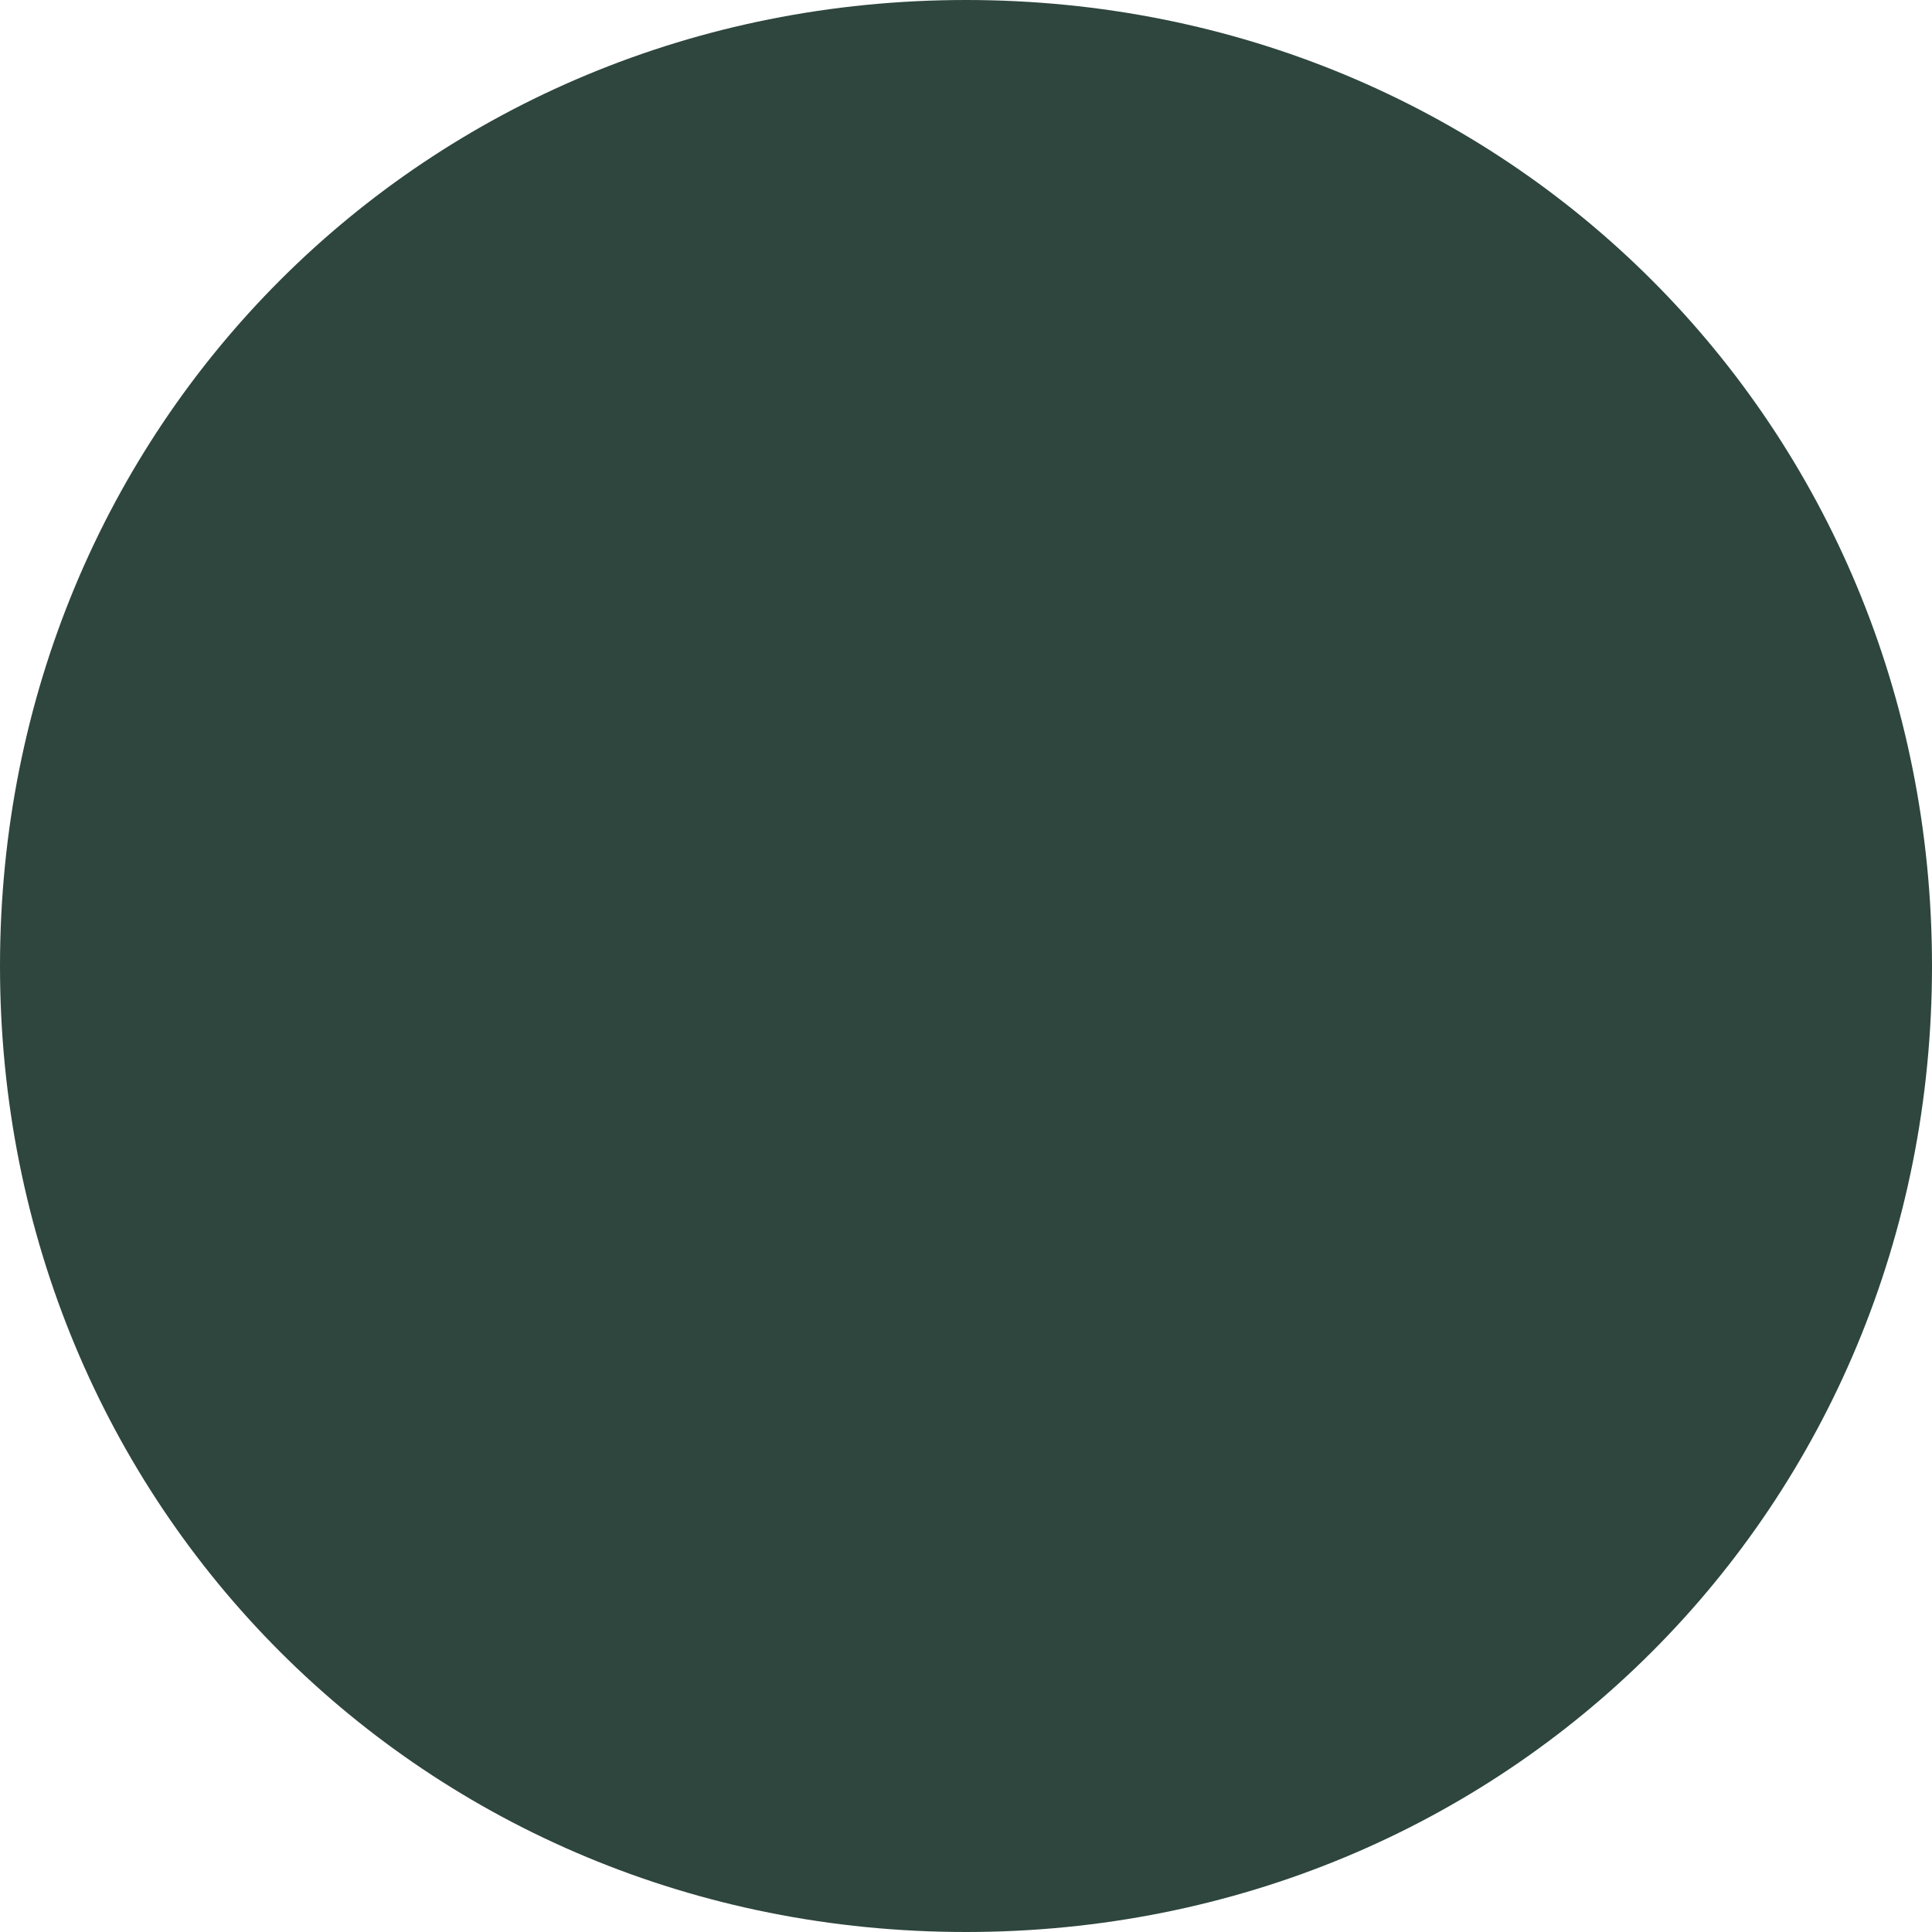
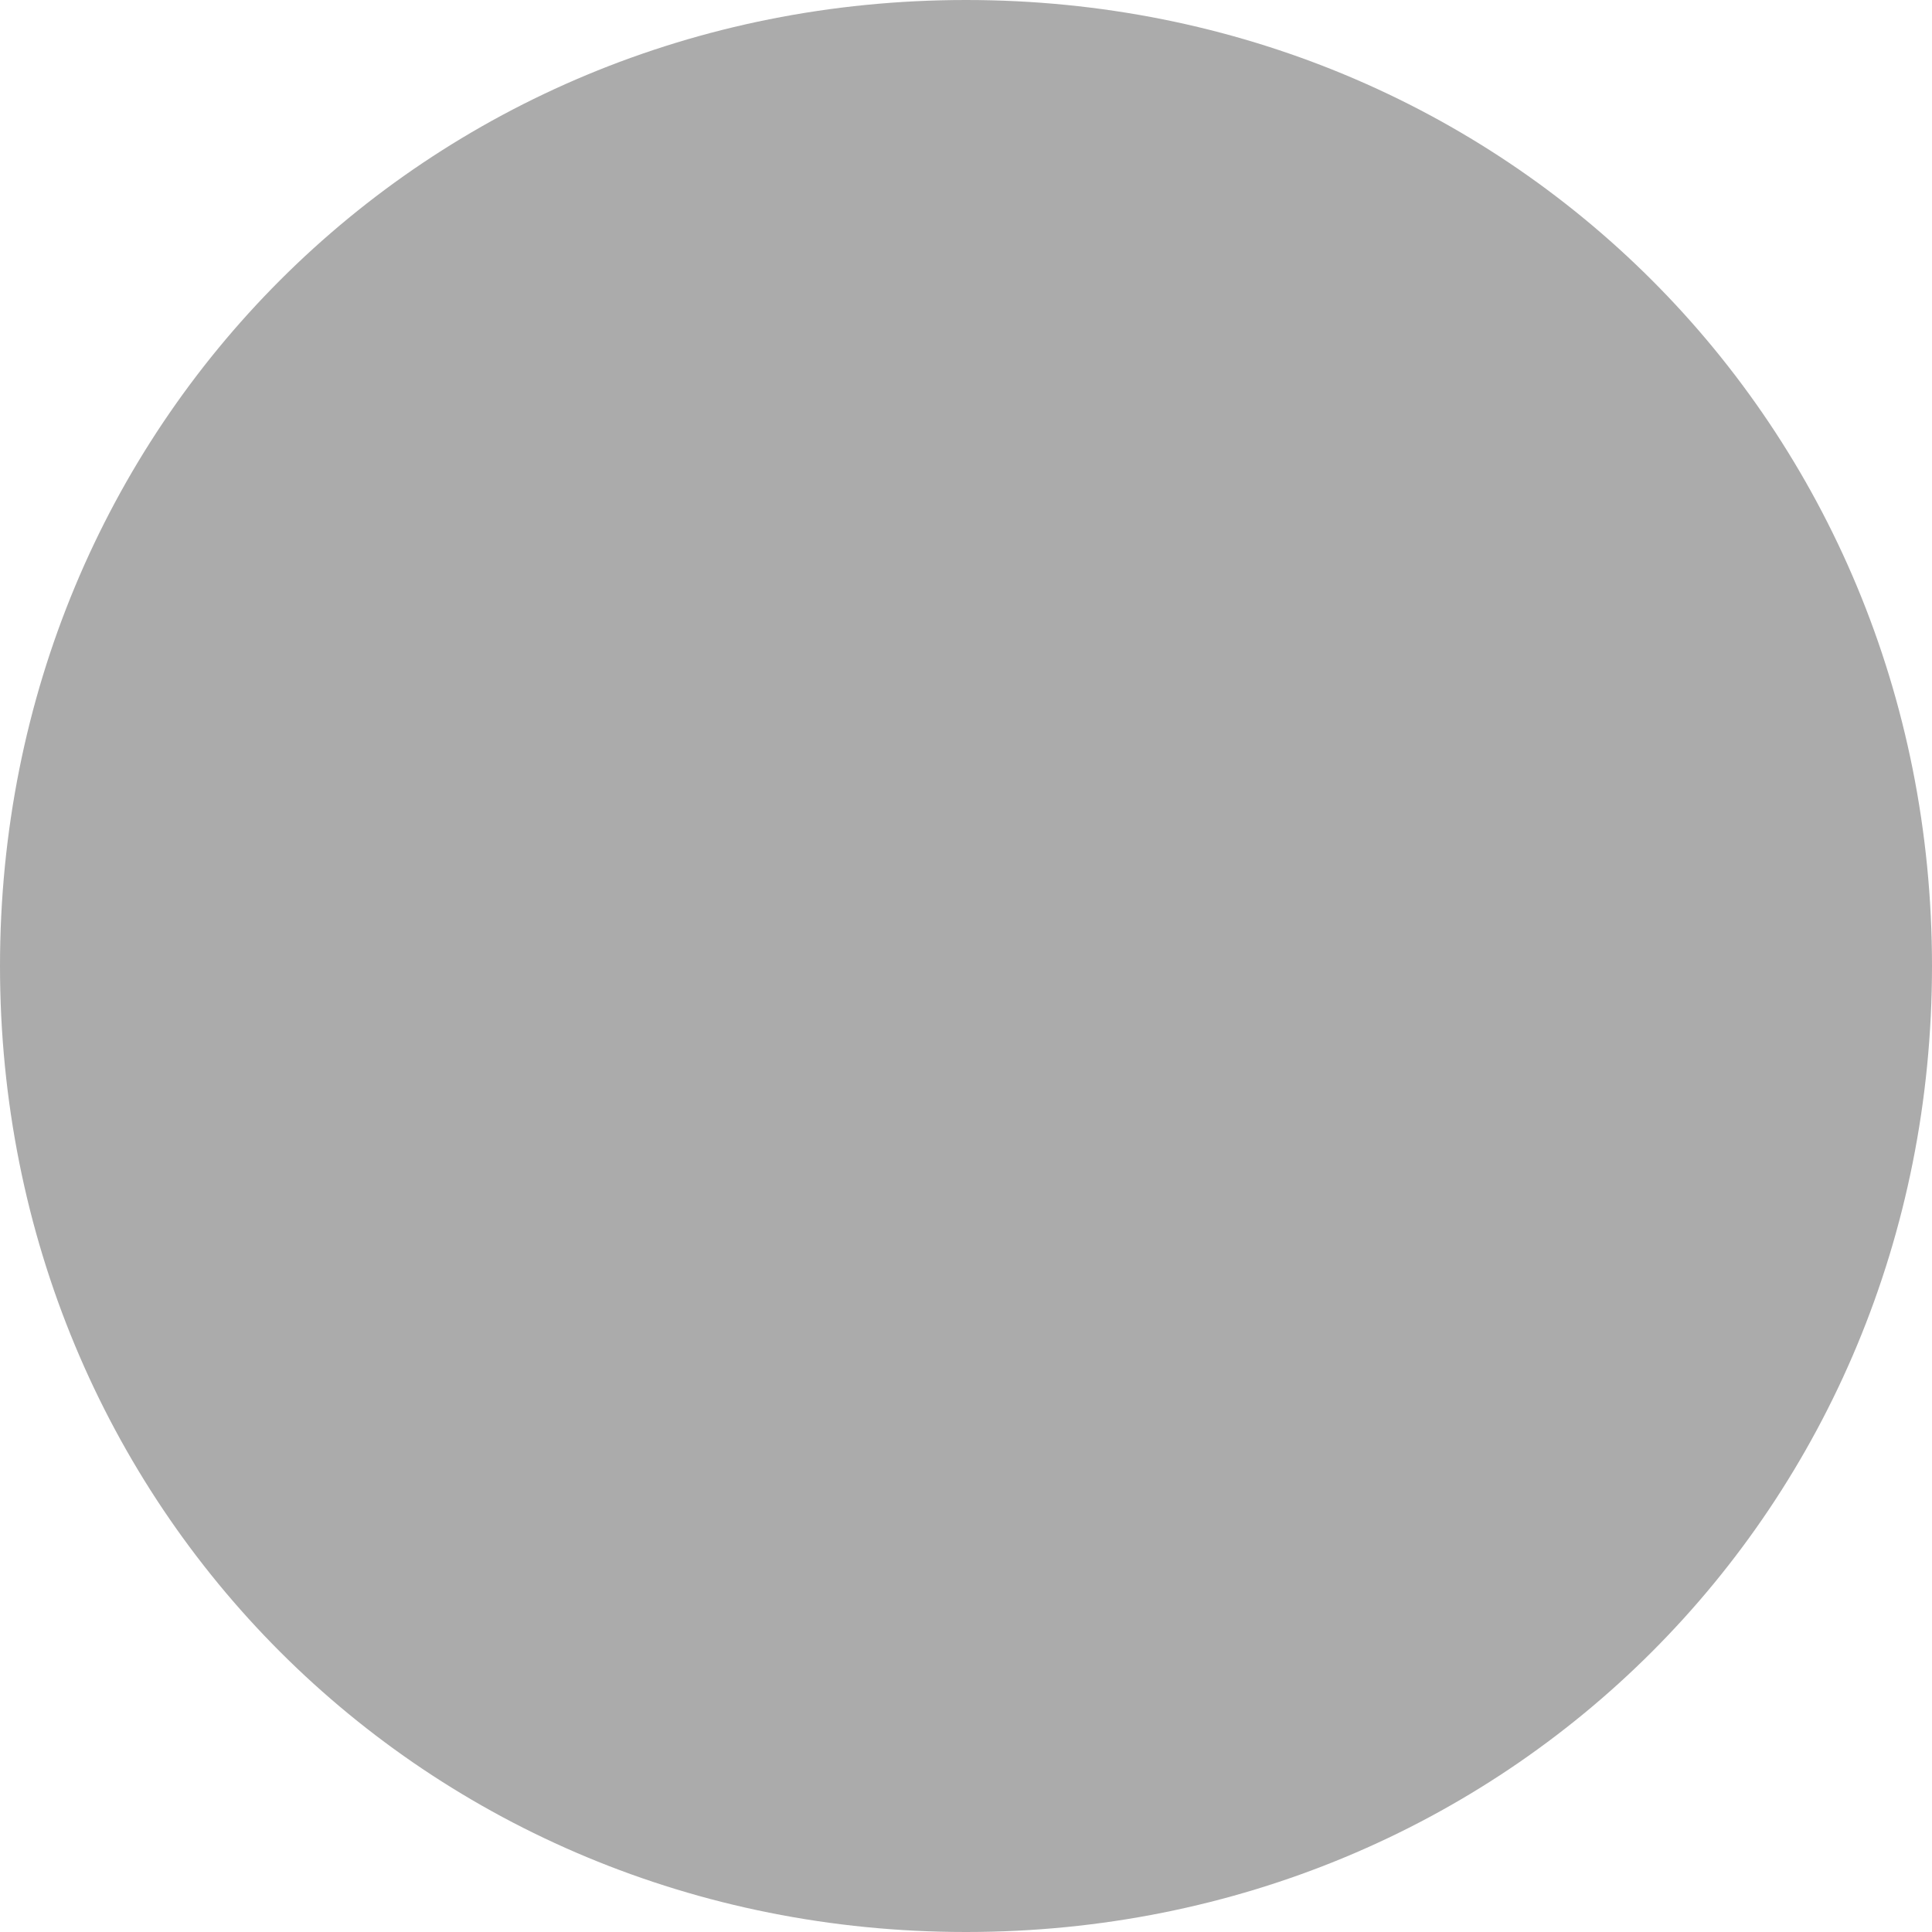
<svg xmlns="http://www.w3.org/2000/svg" version="1.1" width="40px" height="40px">
  <g>
-     <path d="M 20 0  C 31.2 0  40 8.8  40 20  C 40 31.2  31.2 40  20 40  C 8.8 40  0 31.2  0 20  C 0 8.8  8.8 0  20 0  Z " fill-rule="nonzero" fill="#2e463d" stroke="none" />
+     <path d="M 20 0  C 31.2 0  40 8.8  40 20  C 40 31.2  31.2 40  20 40  C 8.8 40  0 31.2  0 20  C 0 8.8  8.8 0  20 0  Z " fill-rule="nonzero" fill="#aaaaaa" stroke="none" fill-opacity="0.988" />
  </g>
</svg>
